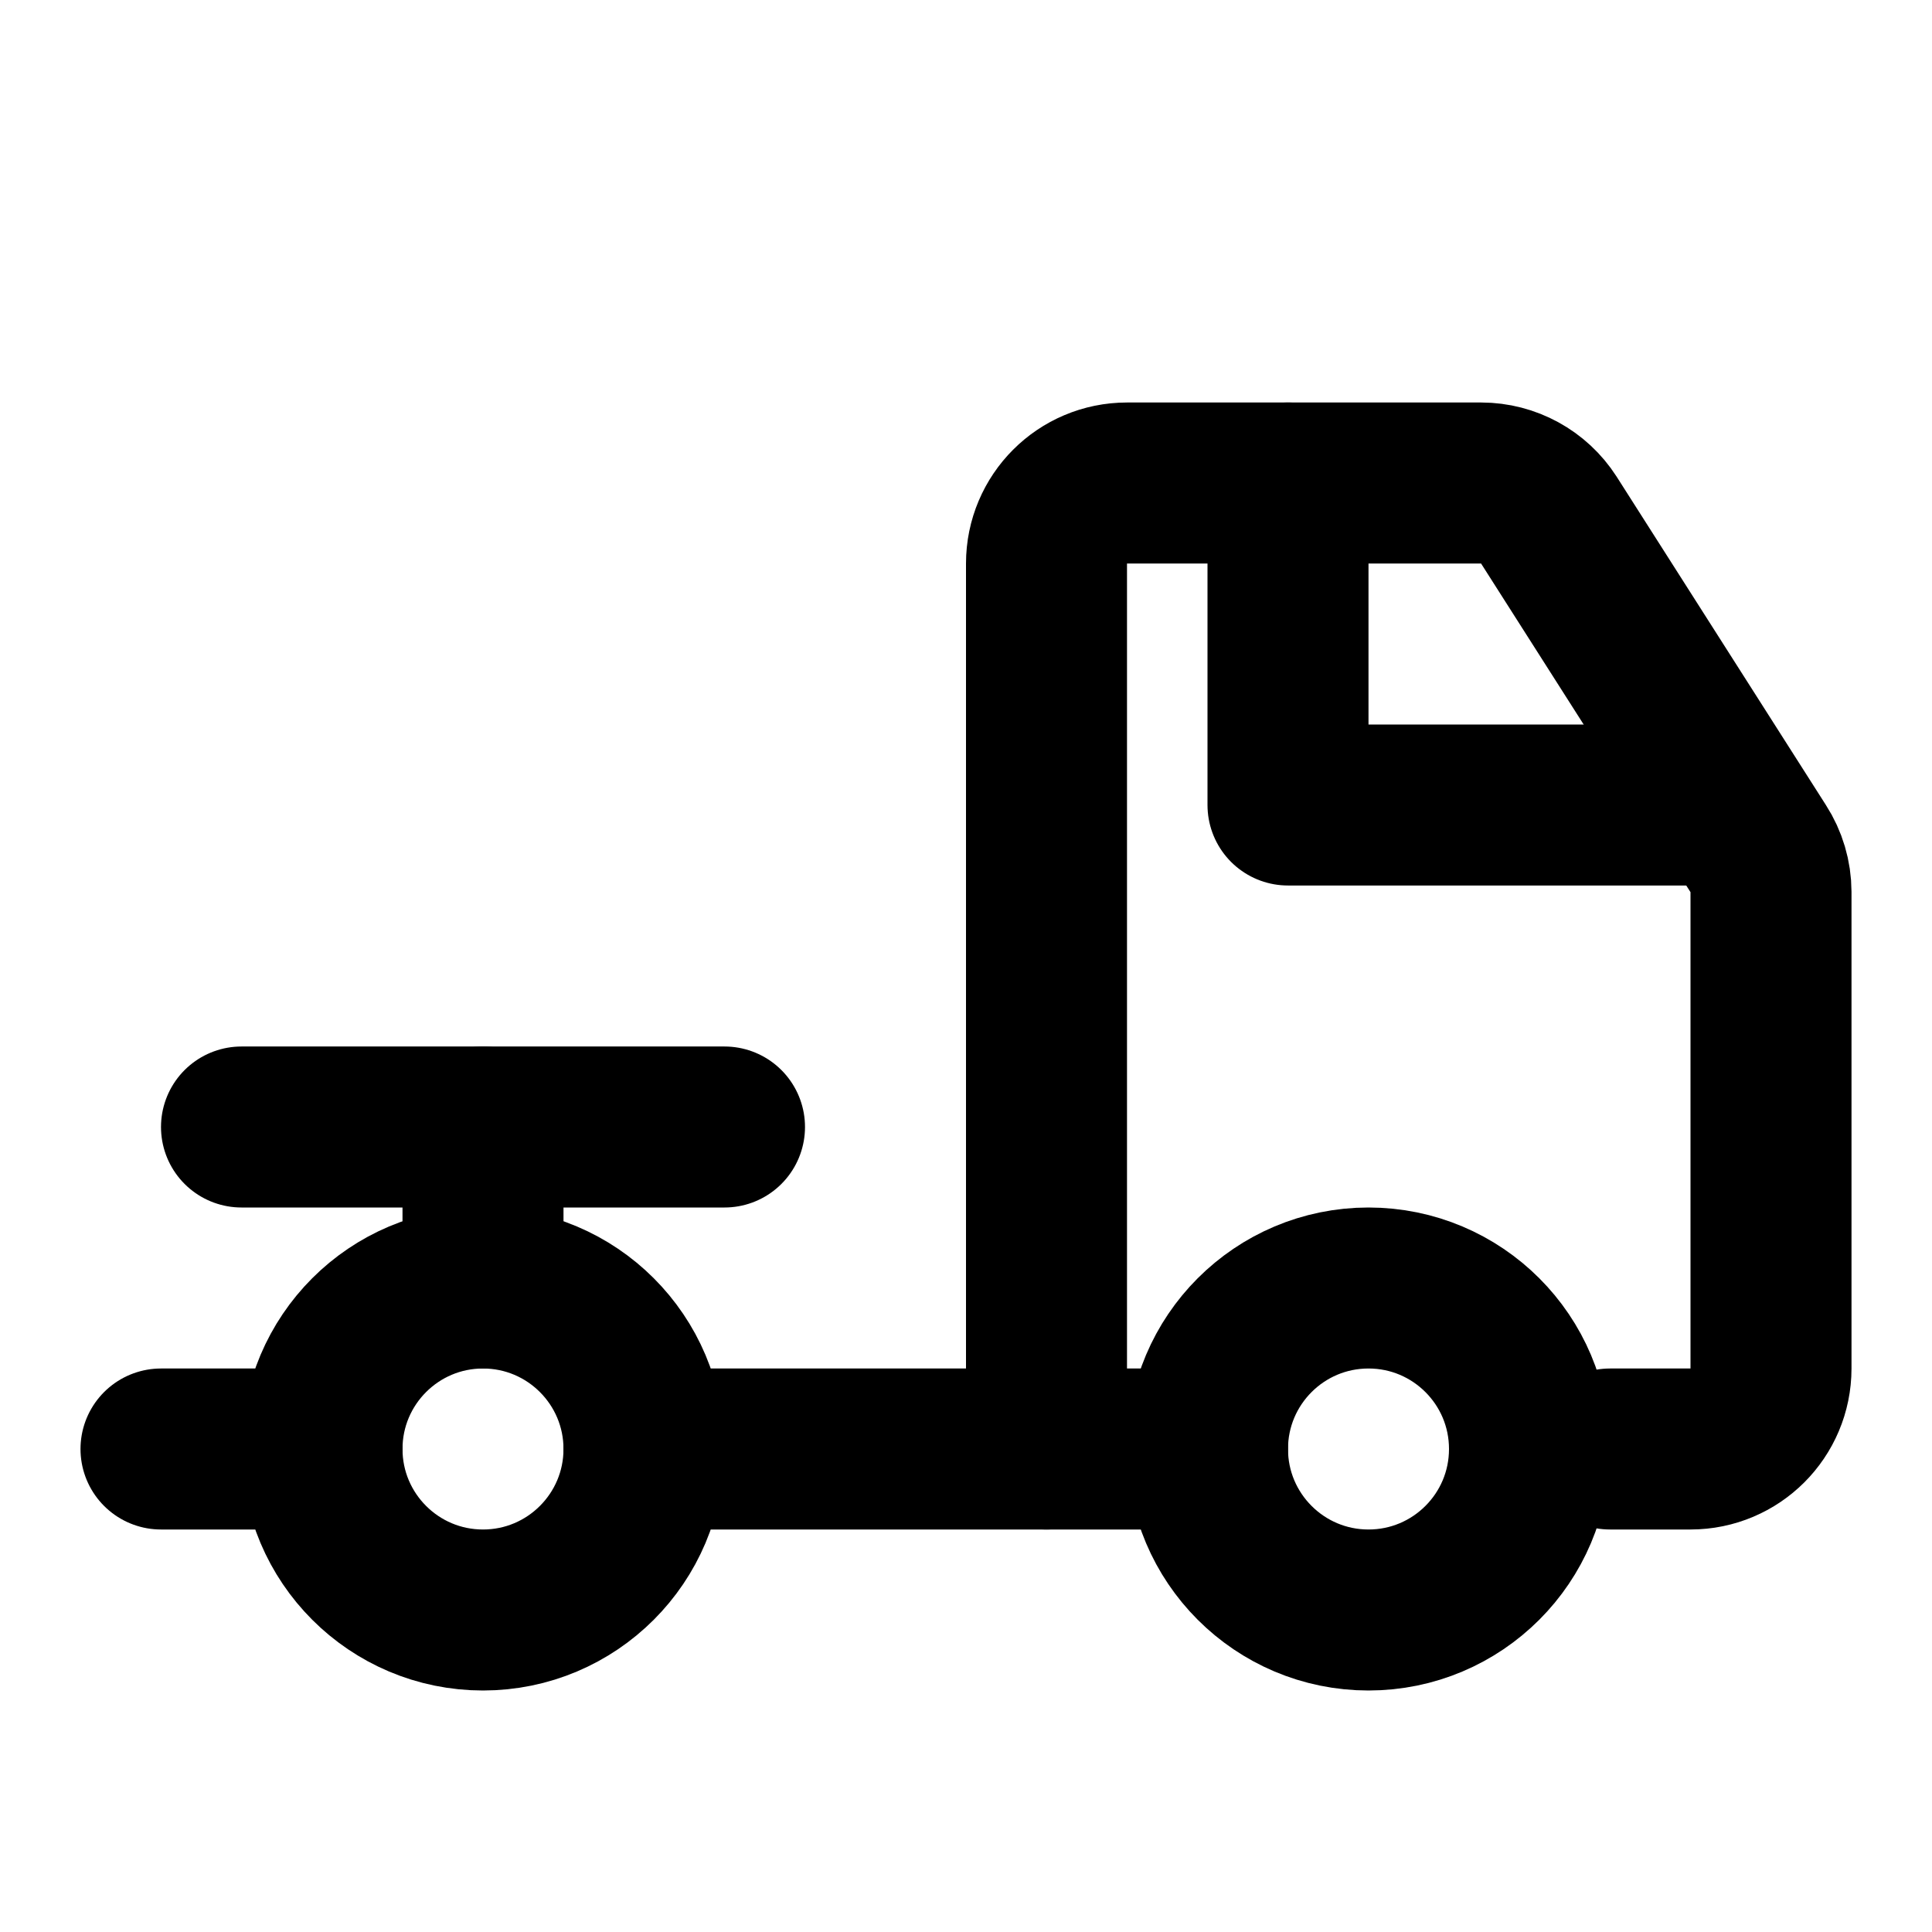
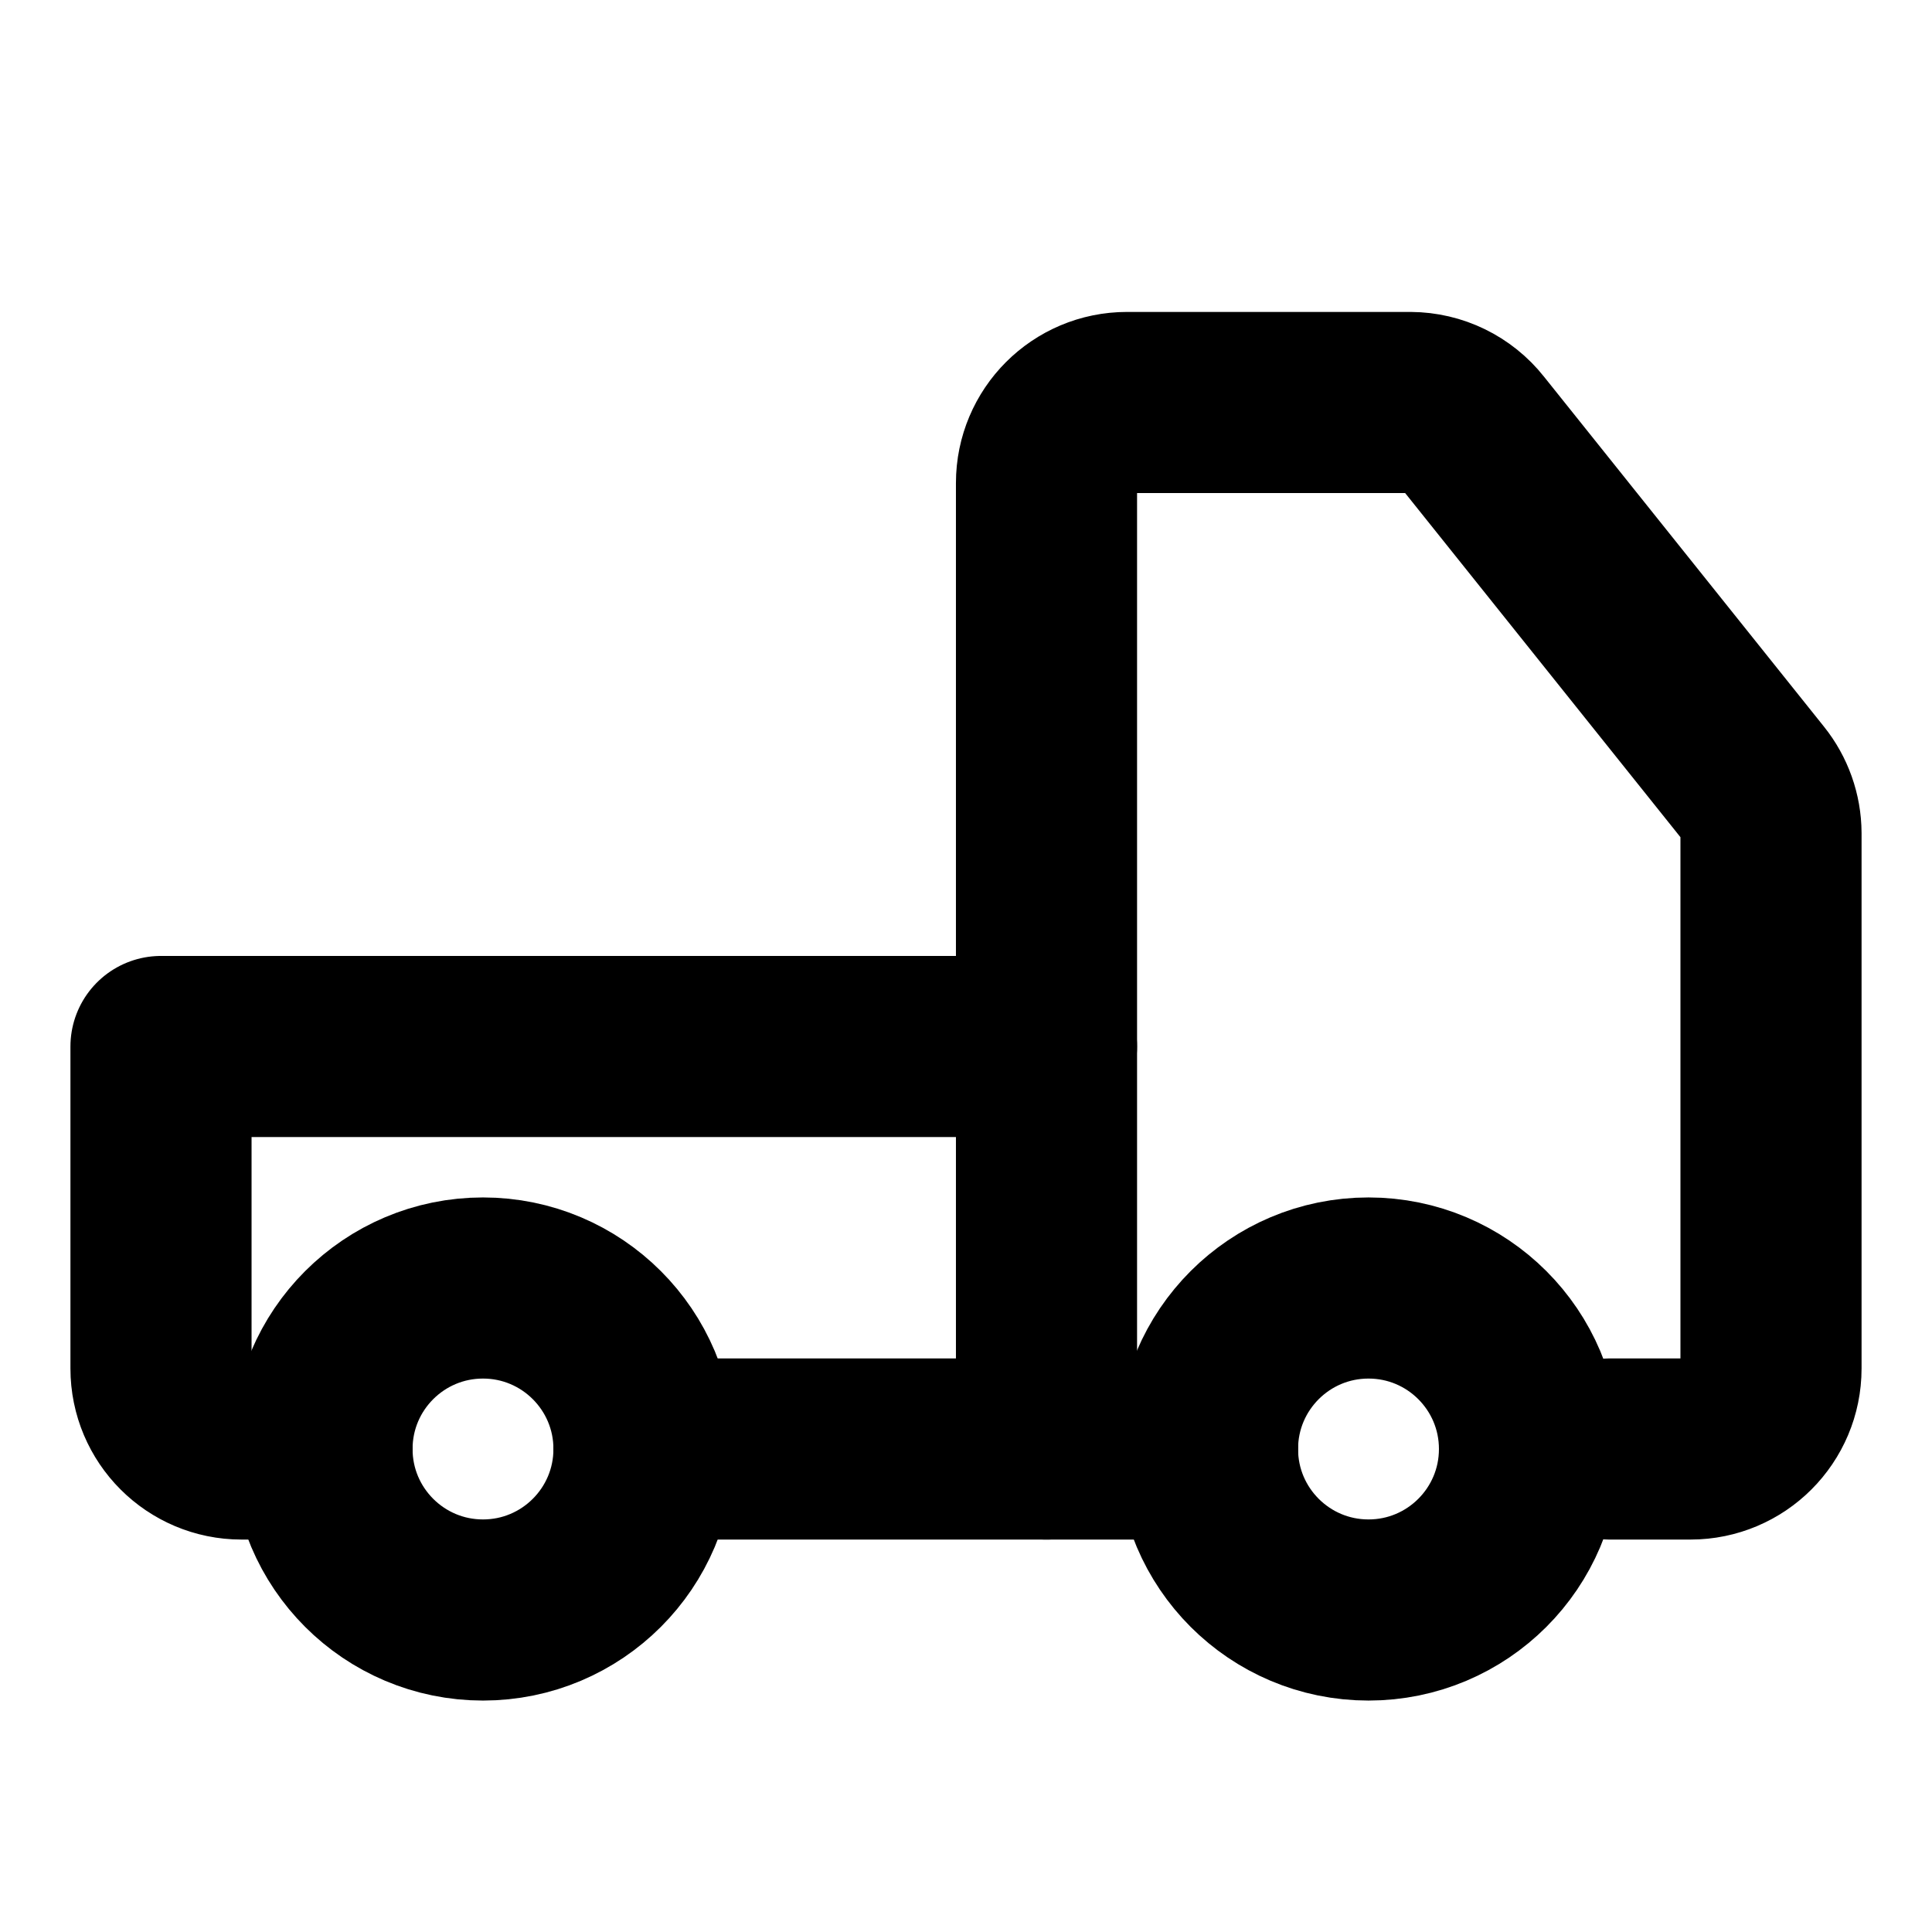
- <svg xmlns="http://www.w3.org/2000/svg" width="24" height="24" viewBox="0 0 24 24" fill="none" stroke="currentColor" stroke-width="2" stroke-linecap="round" stroke-linejoin="round">
-   <path d="M13 18V7a1 1 0 0 1 1-1h4.4a1 1 0 0 1 .84.46l2.6 4.08a1 1 0 0 1 .16.54V17a1 1 0 0 1-1 1h-1" />
-   <path d="M16 6v4h5.2" />
-   <path d="M2 18h2" />
-   <path d="M8 18h7" />
-   <path d="M3 14h6" />
-   <path d="M6 14v2" />
+ <svg xmlns="http://www.w3.org/2000/svg" width="24" height="24" viewBox="0 0 24 24" fill="none" stroke="currentColor" stroke-width="2.25" stroke-linecap="round" stroke-linejoin="round">
+   <path d="M13 18V6a1 1 0 0 1 1-1h3.52a1 1 0 0 1 .78.38l3.48 4.35a1 1 0 0 1 .22.62V17a1 1 0 0 1-1 1h-1" />
+   <path d="M15 18H8" />
+   <path d="M13 13H2v4a1 1 0 0 0 1 1h1" />
  <circle cx="6" cy="18" r="2" />
  <circle cx="17" cy="18" r="2" />
</svg>
